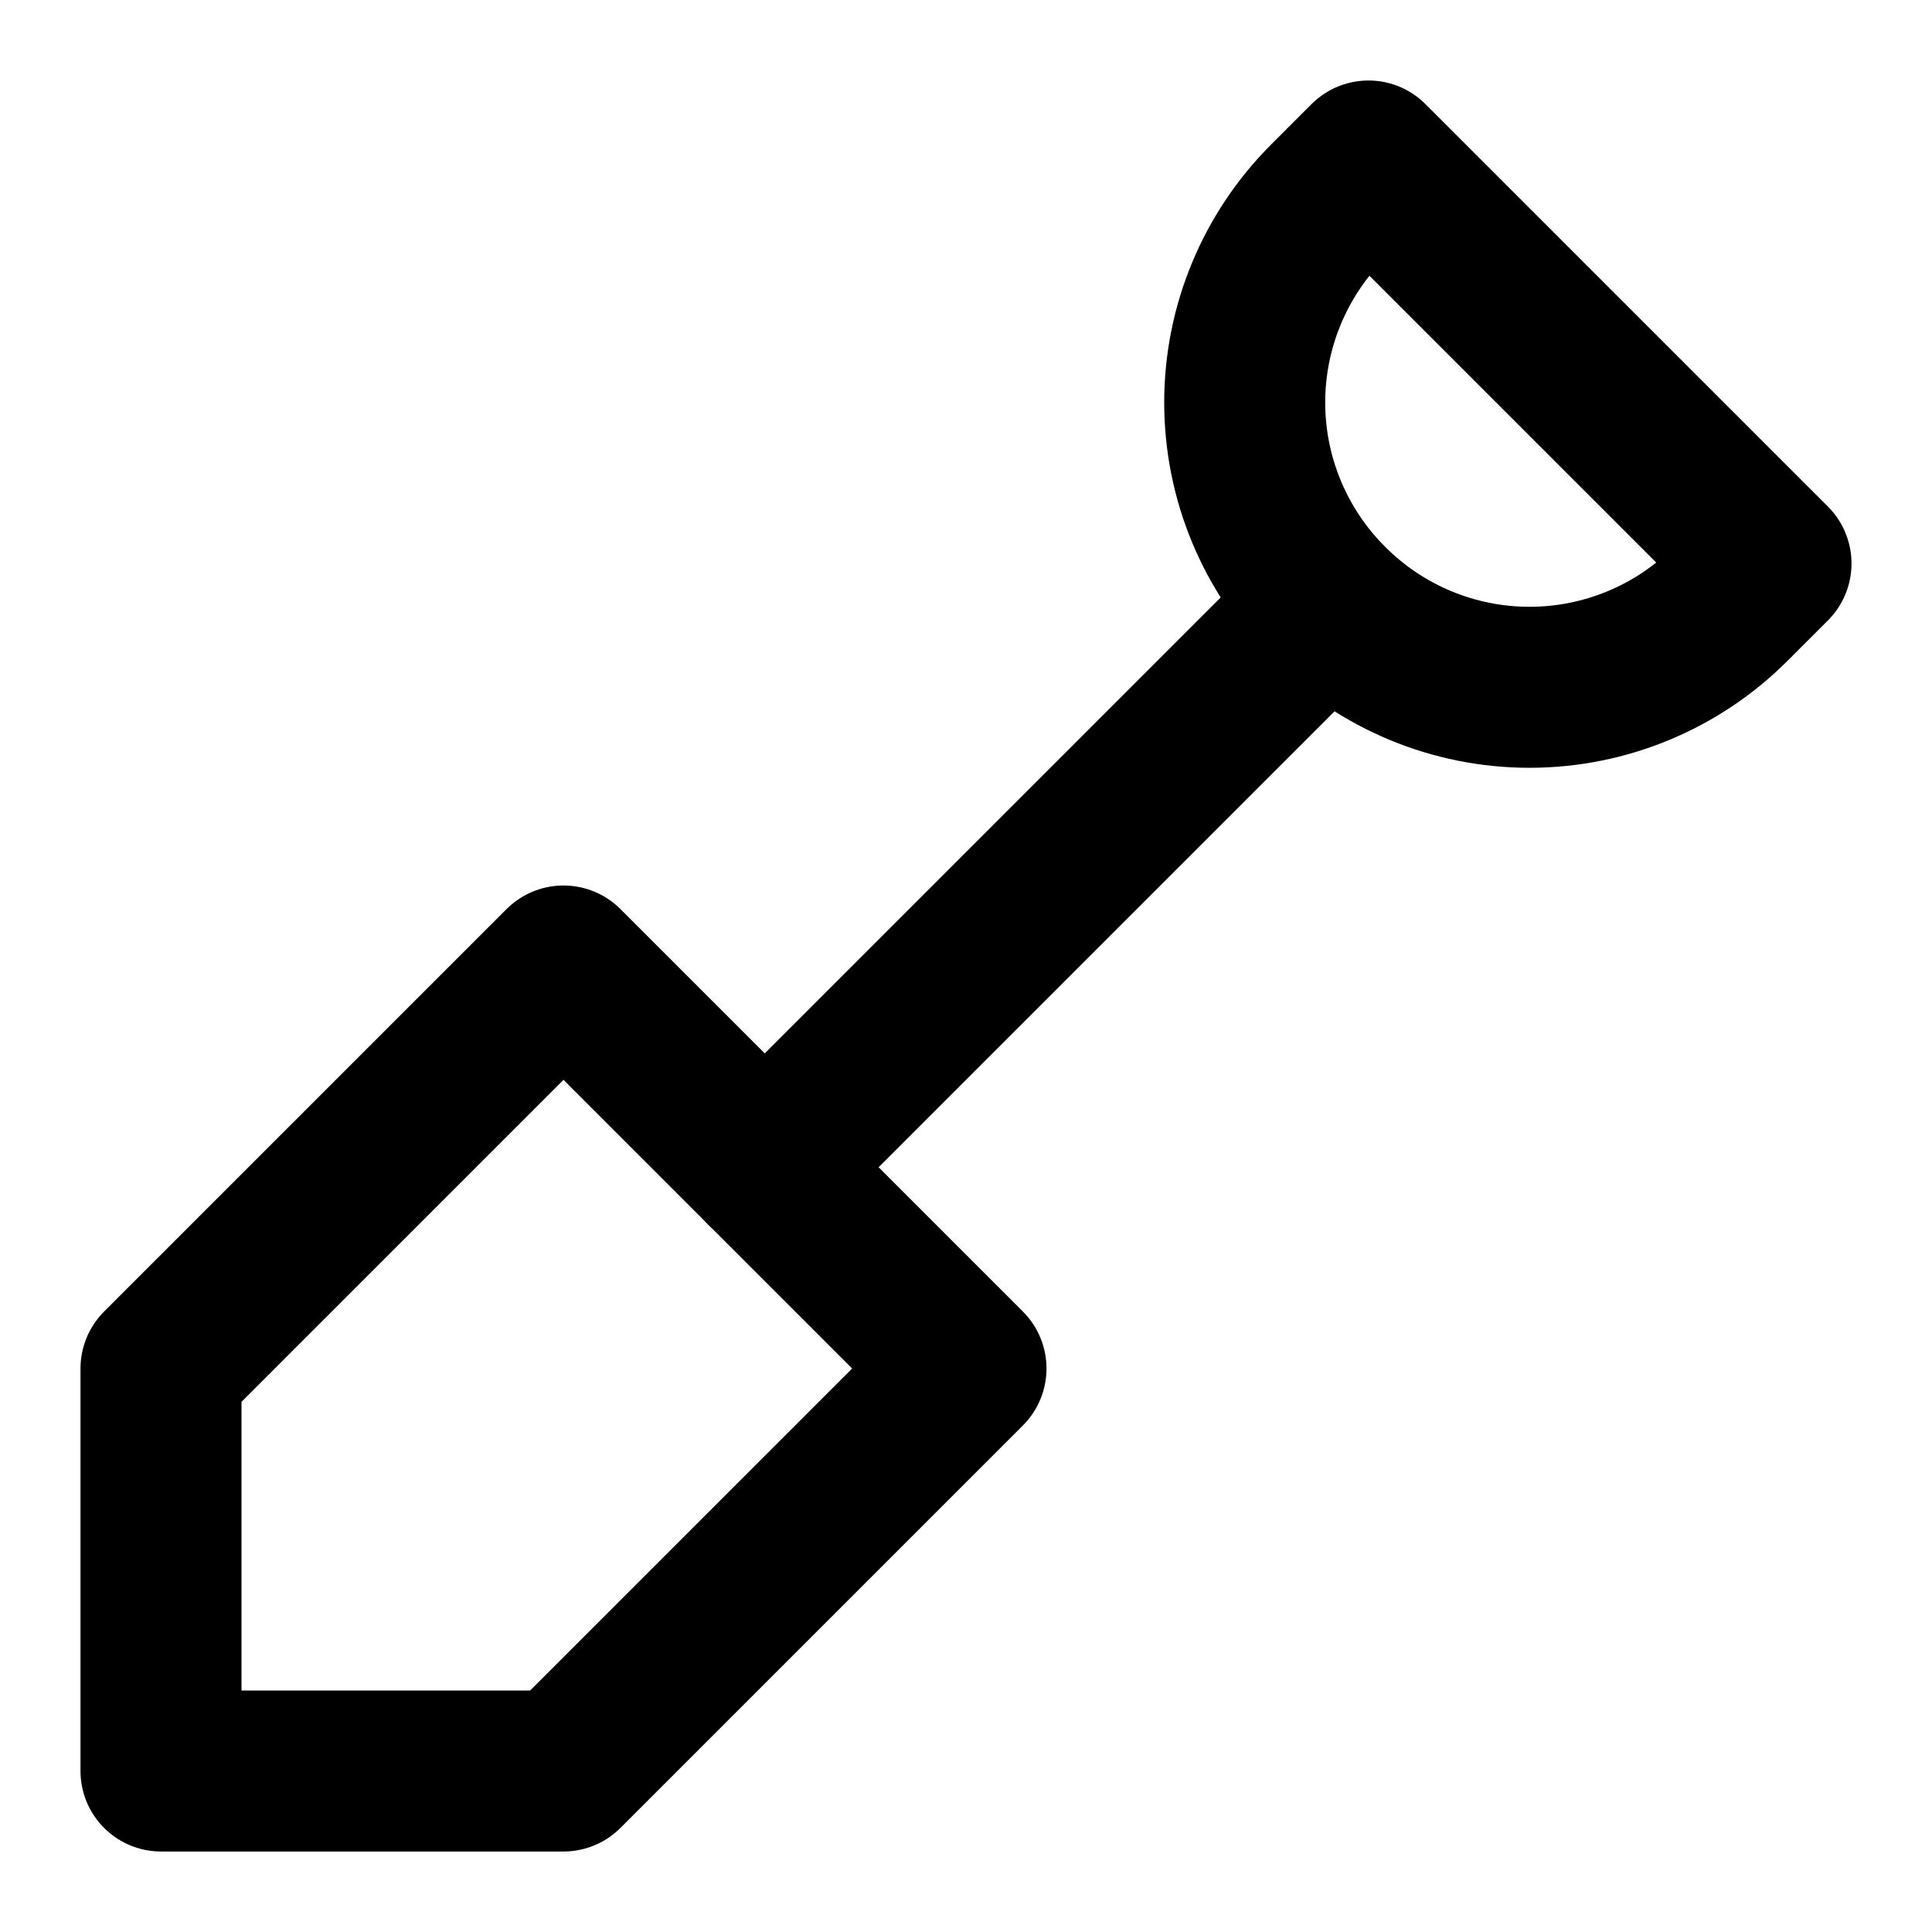
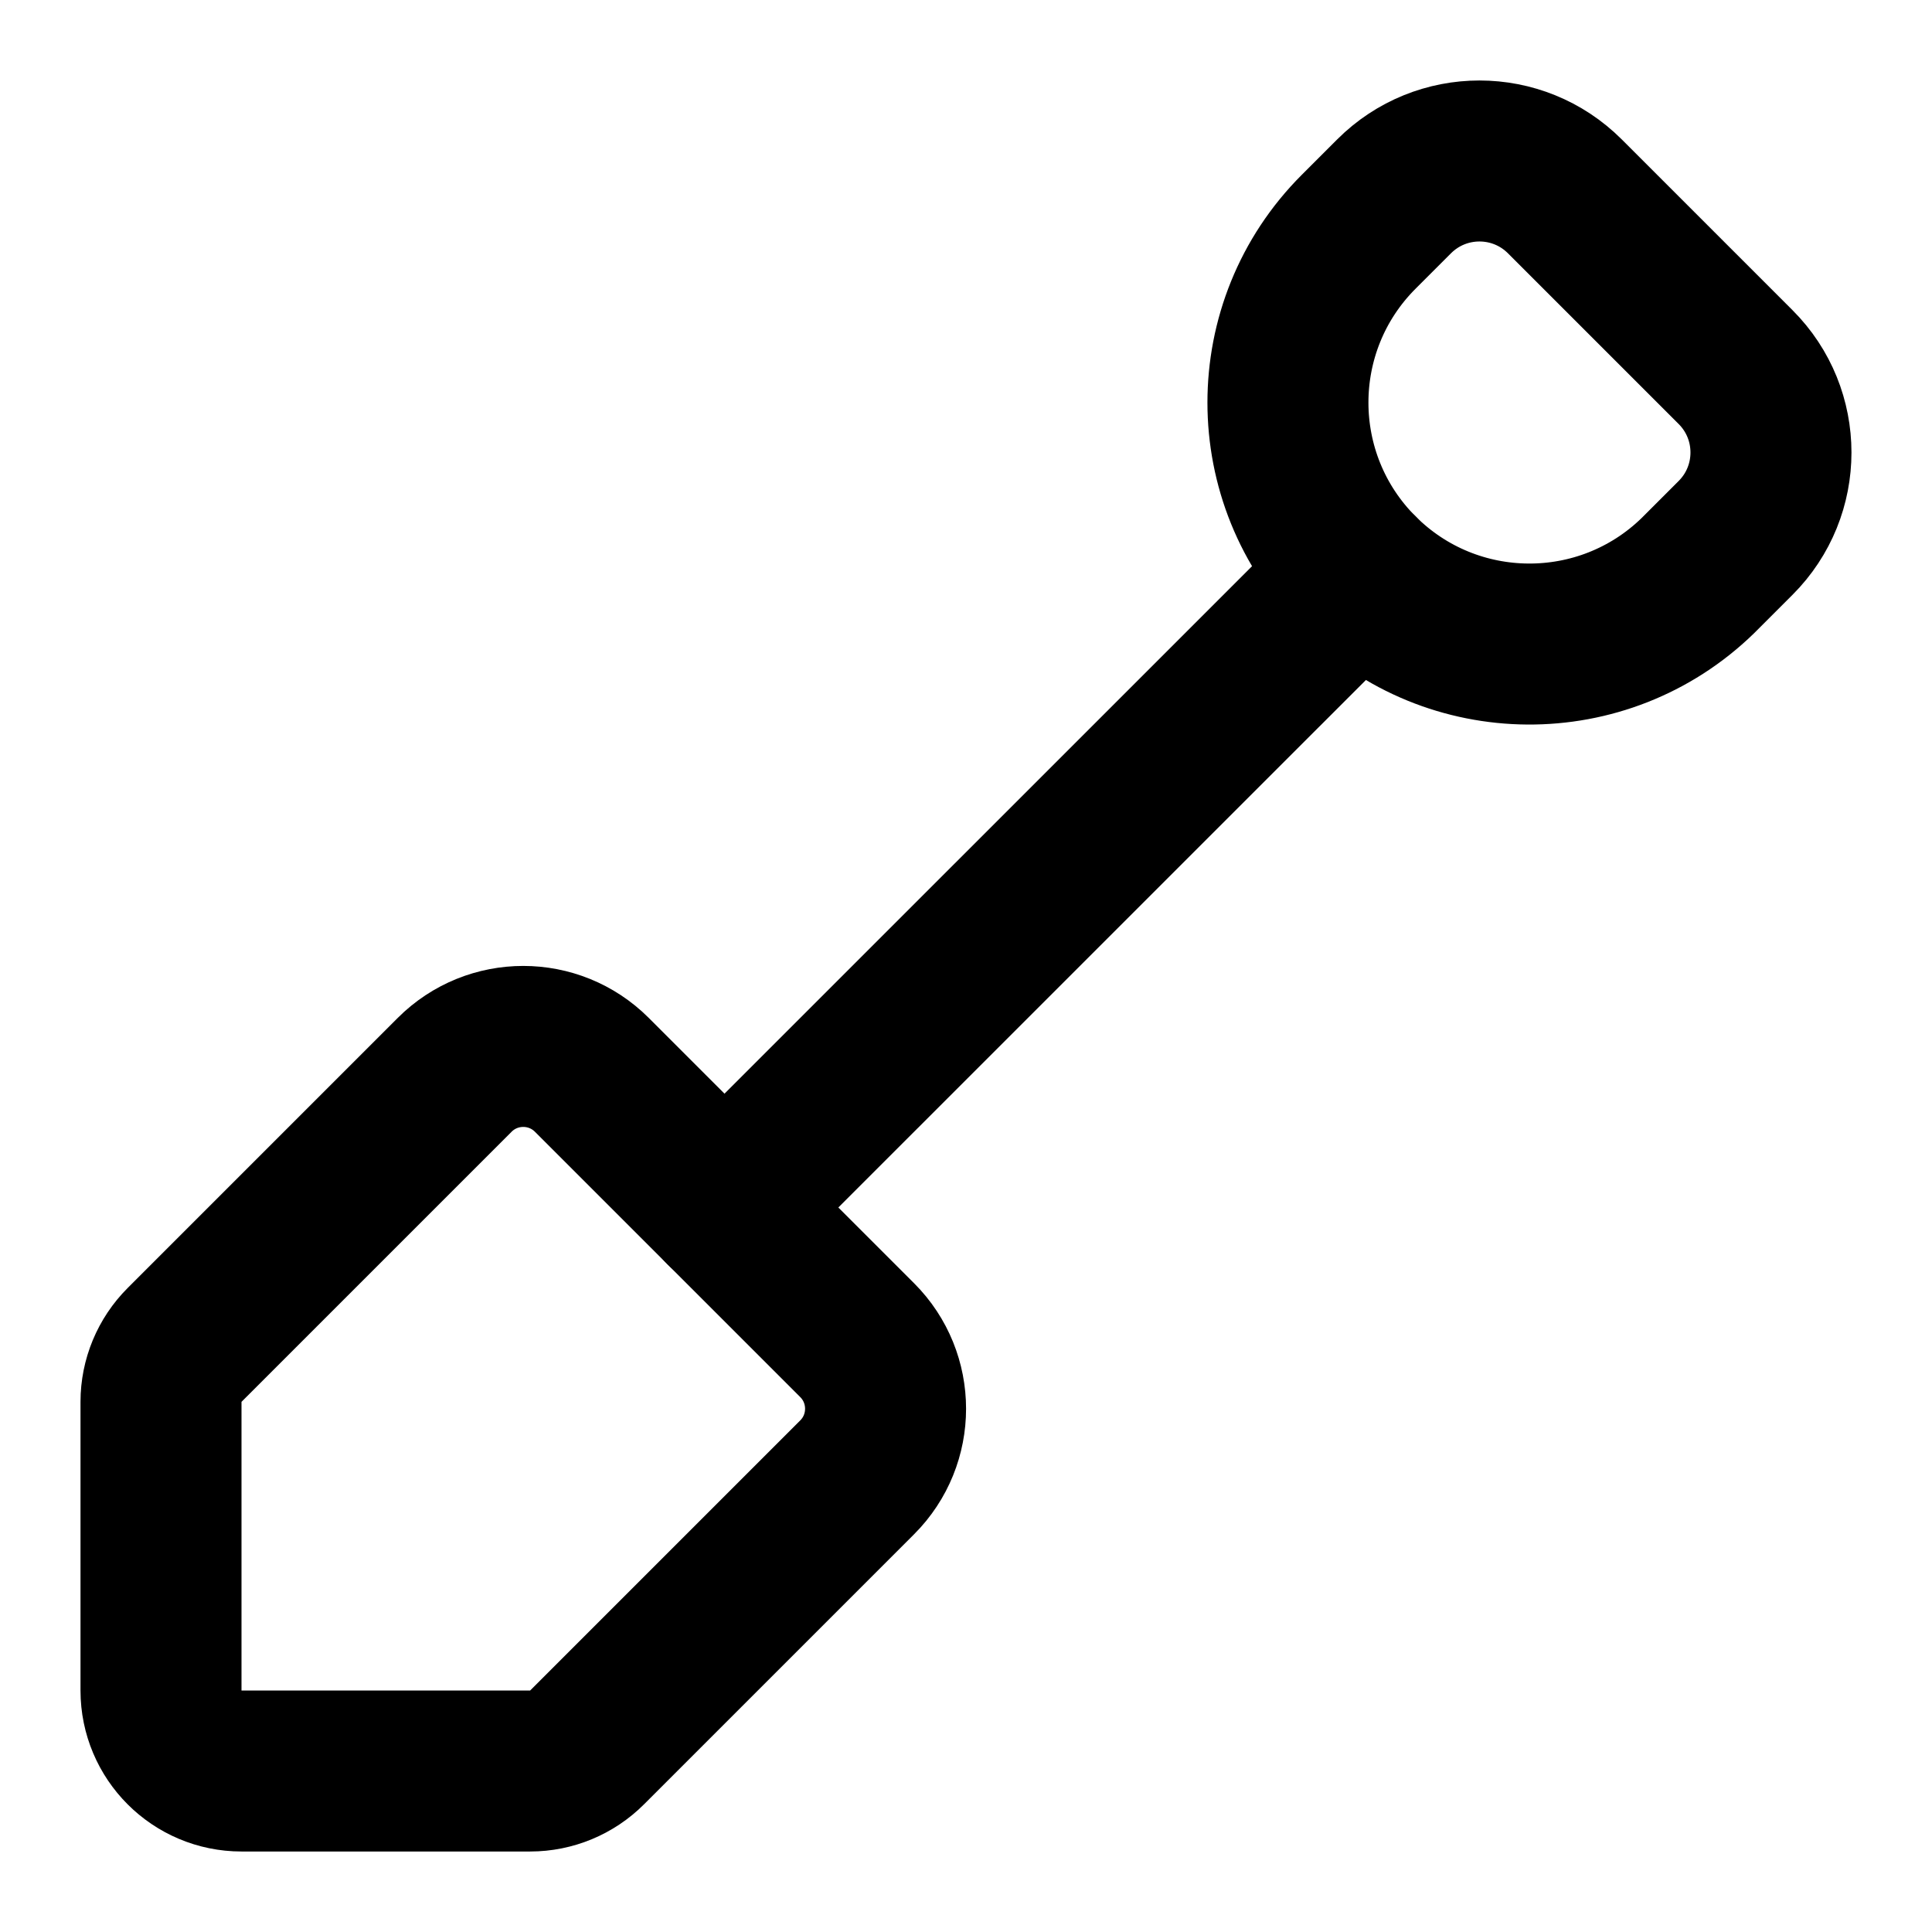
<svg xmlns="http://www.w3.org/2000/svg" width="24" height="24" viewBox="0 0 24 24" fill="none" stroke="currentColor" stroke-width="2" stroke-linecap="round" stroke-linejoin="round">
-   <path d="M2 22v-5l5-5 5 5-5 5z" />
-   <path d="M9.5 14.5 16 8" />
-   <path d="m17 2 5 5-.5.5a3.53 3.53 0 0 1-5 0s0 0 0 0a3.53 3.53 0 0 1 0-5L17 2" />
+   <path d="M21.56 4.56a1.5 1.5 0 0 1 0 2.122l-.47.47a3 3 0 0 1-4.212-.03 3 3 0 0 1 0-4.243l.44-.44a1.5 1.5 0 0 1 2.121 0z" />
+   <path d="M3 22a1 1 0 0 1-1-1v-3.586a1 1 0 0 1 .293-.707l3.355-3.355a1.205 1.205 0 0 1 1.704 0l3.296 3.296a1.205 1.205 0 0 1 0 1.704l-3.355 3.355a1 1 0 0 1-.707.293z" />
+   <path d="m9 15 7.879-7.878" />
</svg>
